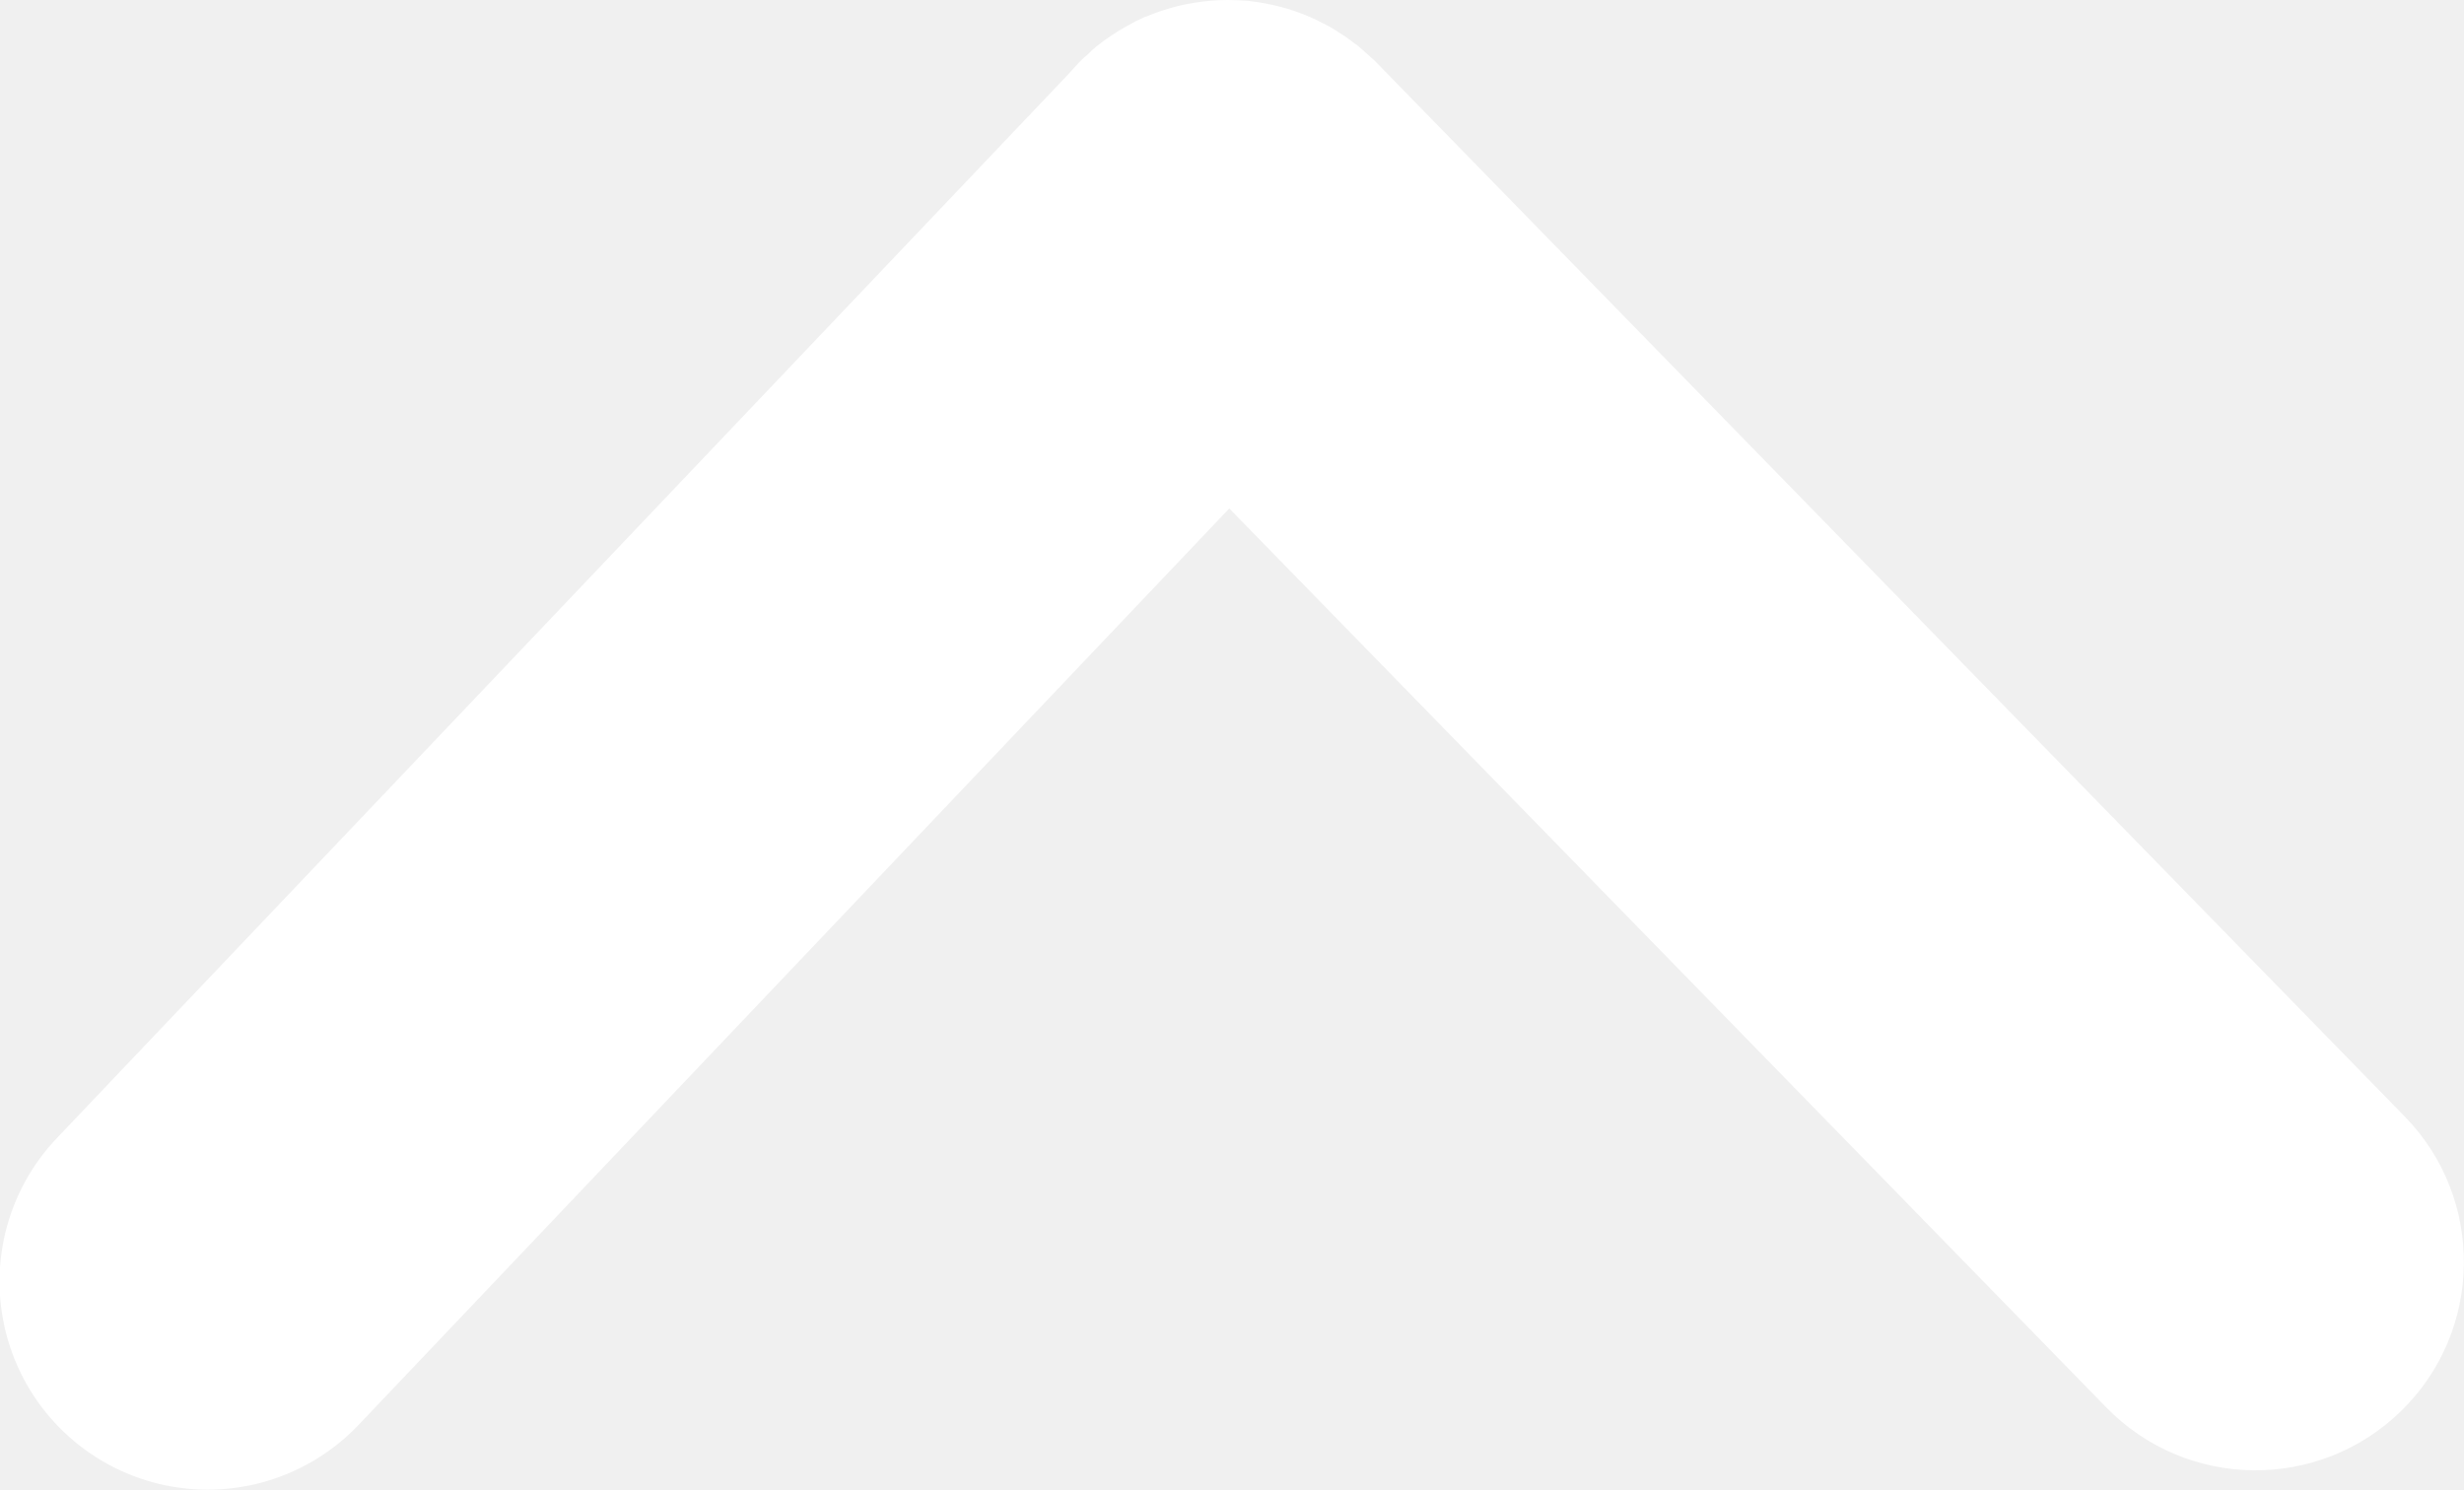
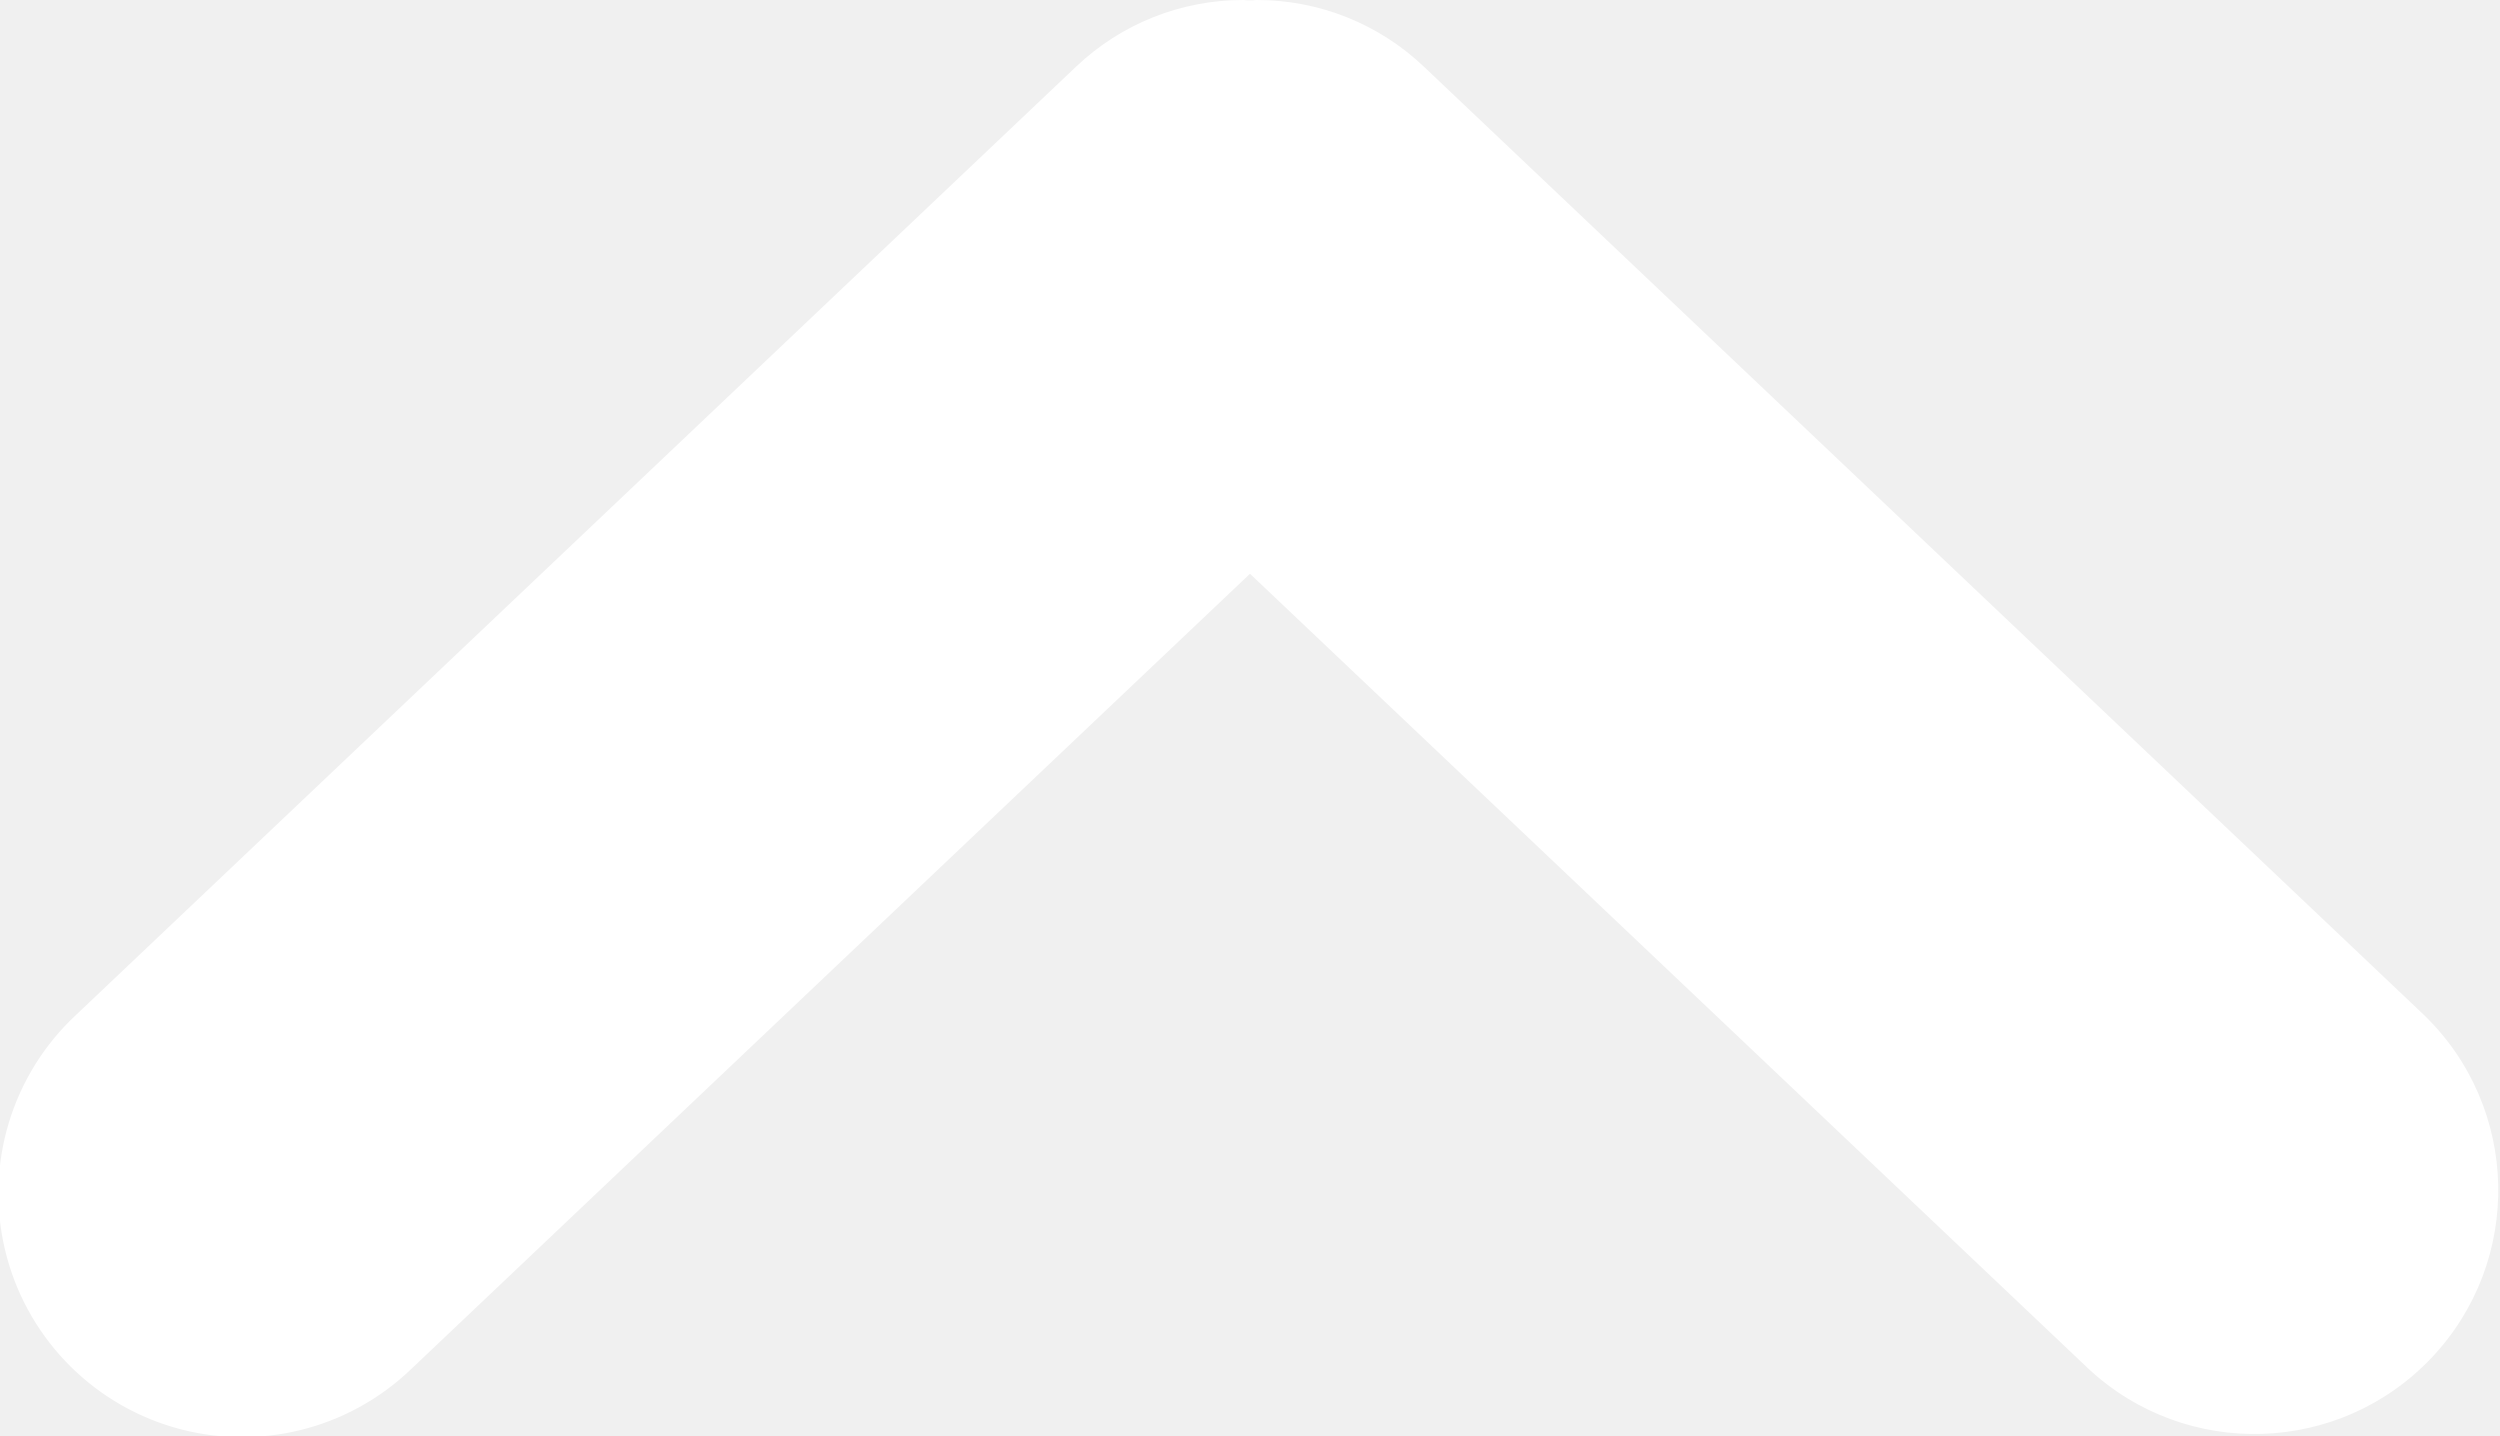
- <svg xmlns="http://www.w3.org/2000/svg" width="237.038" height="143.28" viewBox="0 0 237.038 143.28">
+ <svg xmlns="http://www.w3.org/2000/svg" width="66.665" height="38.282" viewBox="0 0 66.665 38.282">
  <defs>
    <style>
      .cls-1 {
        fill: #fff;
      }
    </style>
  </defs>
  <g id="Layer_2" data-name="Layer 2">
    <g id="Layer_1-2" data-name="Layer 1">
-       <path class="cls-1" d="M5.54,109.43,102.7,7.218l.882-.962.04-.04a7.537,7.537,0,0,1,1.002-.962,9.179,9.179,0,0,1,.922-.842,21.118,21.118,0,0,1,2.967-1.965,16.464,16.464,0,0,1,1.684-.842c.08,0,.12-.04.16-.04.441-.201.922-.361,1.363-.521A20.415,20.415,0,0,1,118.098,0c.641,0,1.323.04,1.965.08a21.562,21.562,0,0,1,3.208.602,18.888,18.888,0,0,1,4.01,1.564,11.585,11.585,0,0,1,1.524.882A12.389,12.389,0,0,1,130.288,4.17c.08.04.12.08.2.12.441.361.882.762,1.323,1.163l.08.08.04.04a2.958,2.958,0,0,1,.521.481l98.884,101.37a20.048,20.048,0,0,1-28.711,27.989l-84.368-86.493L34.572,137.018A20.025,20.025,0,1,1,5.54,109.43Z" />
+       <path class="cls-1" d="M2.032,27.06l26.66-25.28A6.46,6.46,0,0,1,33.162,0a1.45,1.45,0,0,0,.34,0,6.46,6.46,0,0,1,4.47,1.78l26.66,25.28a6.501,6.501,0,0,1-8.94,9.44l-22.36-21.2-22.36,21.2a6.501,6.501,0,1,1-8.94-9.44Z" />
    </g>
  </g>
</svg>
